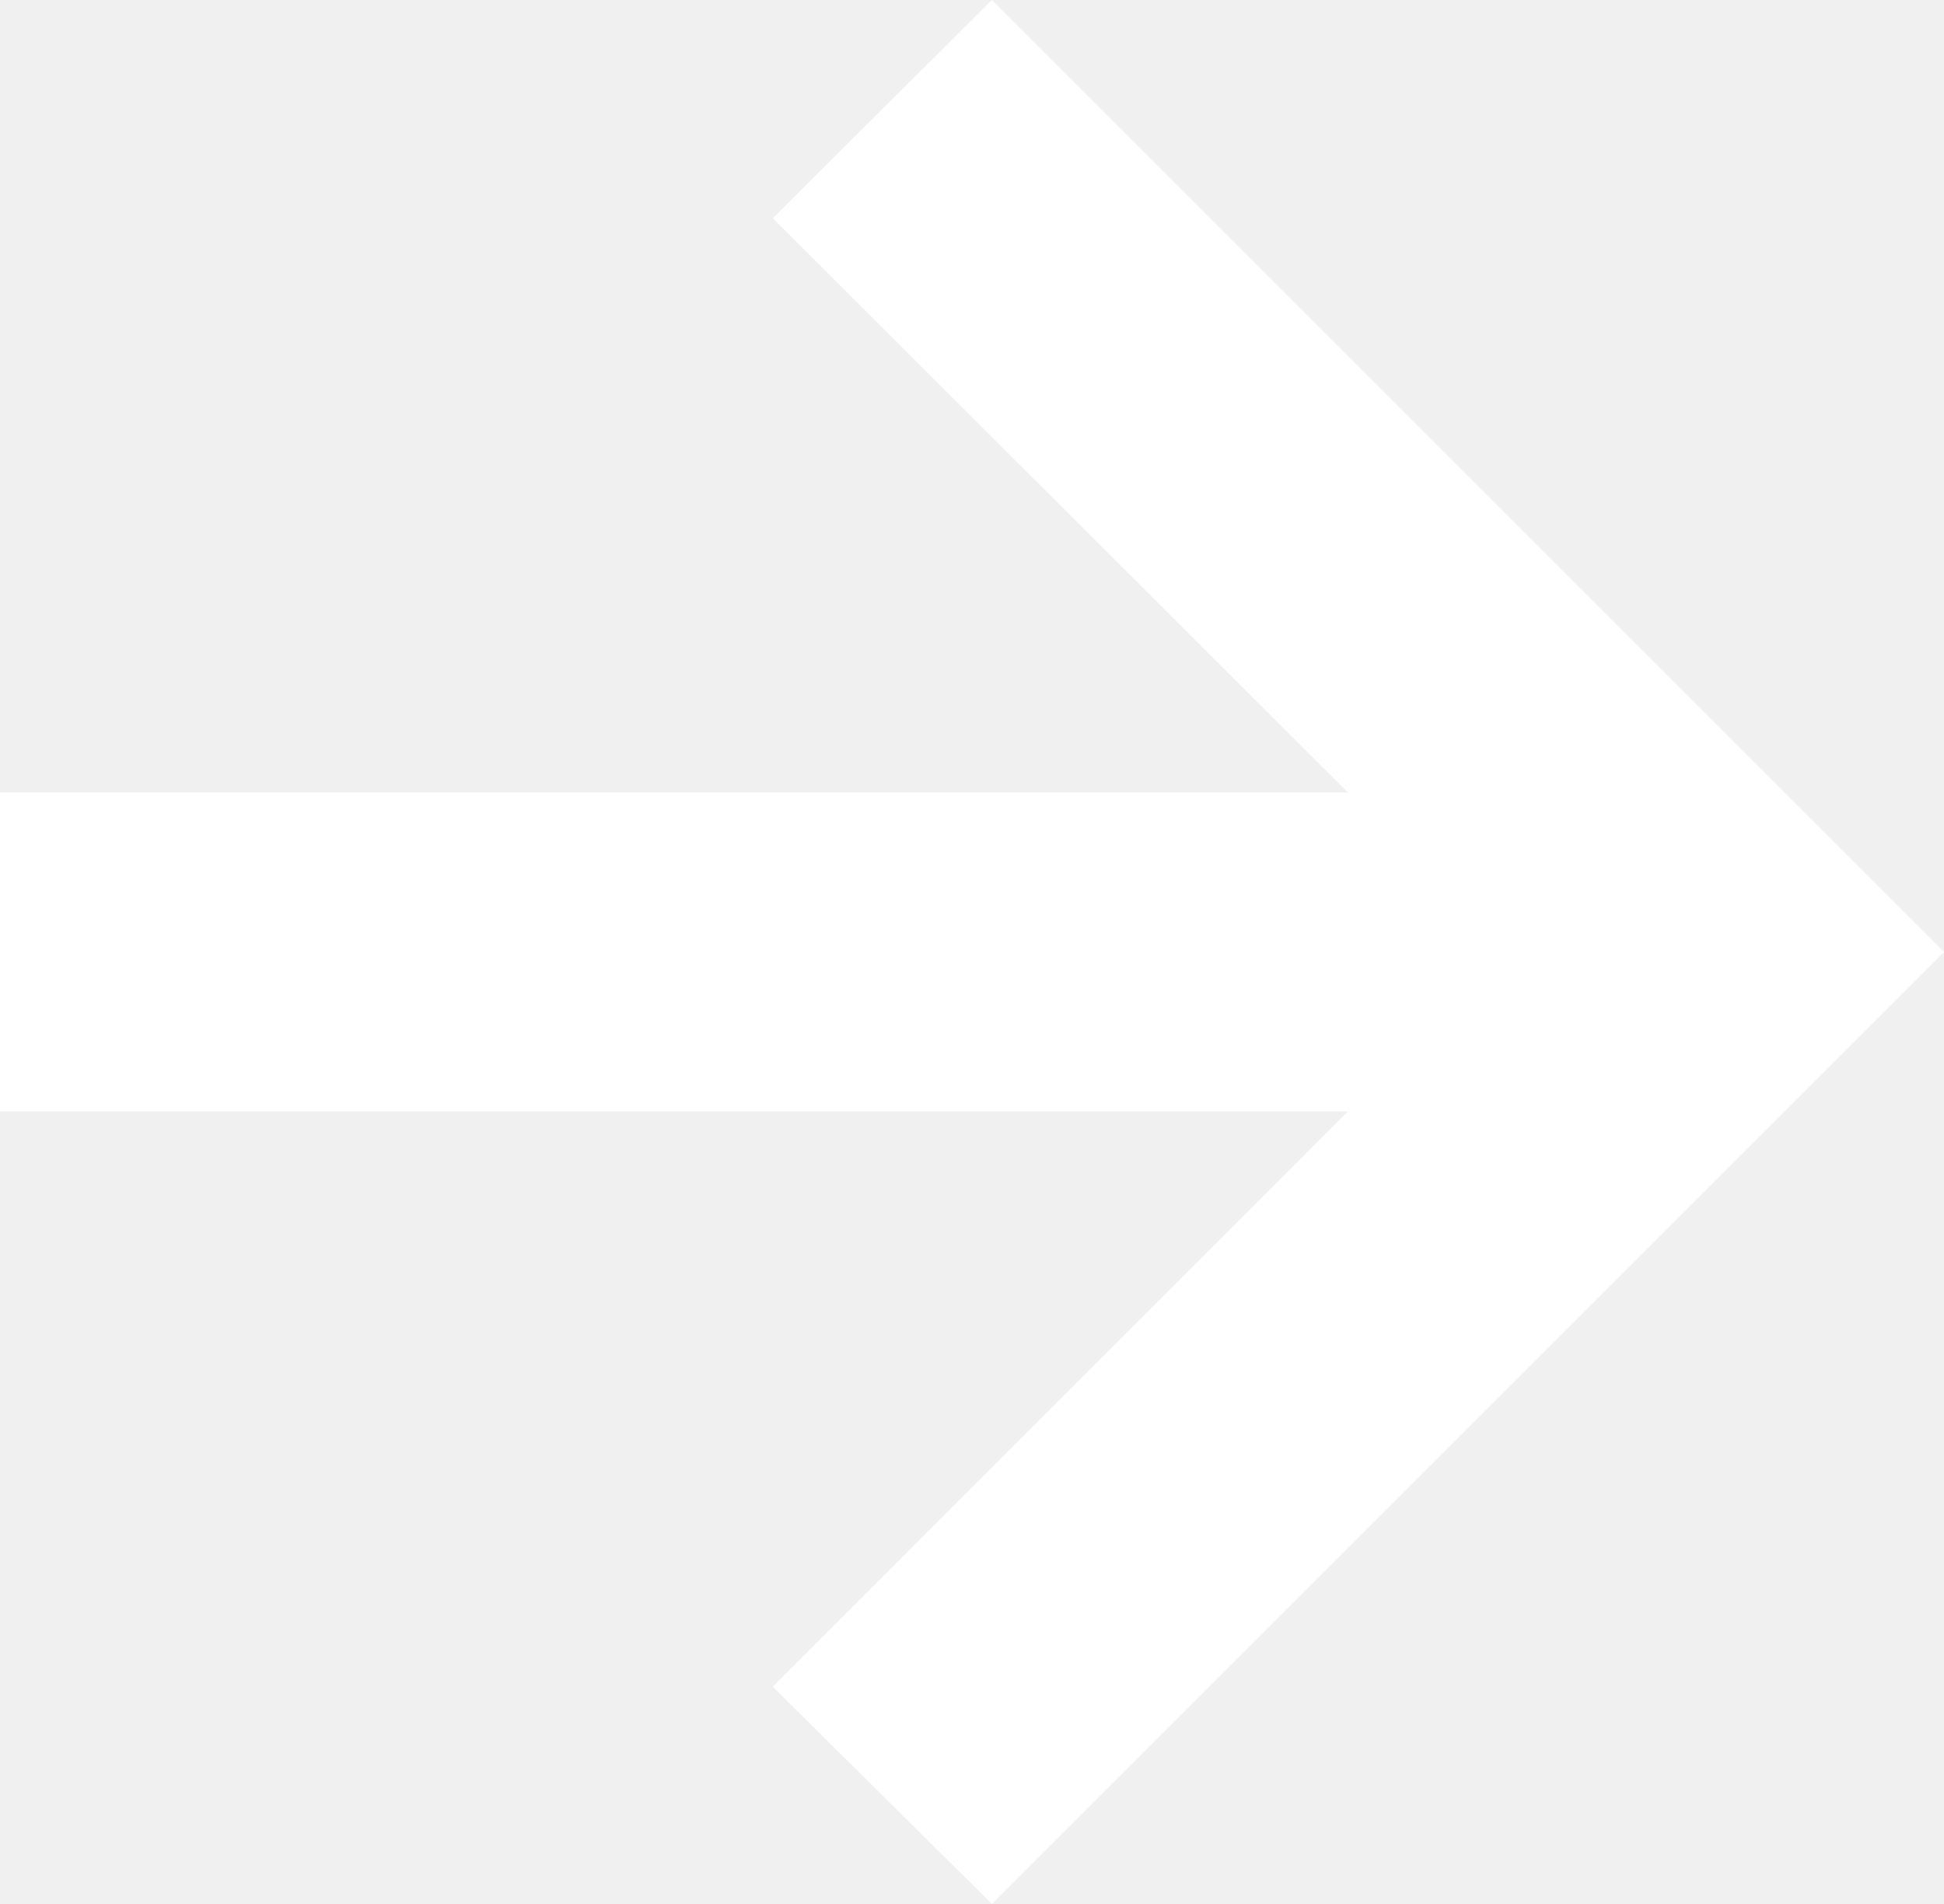
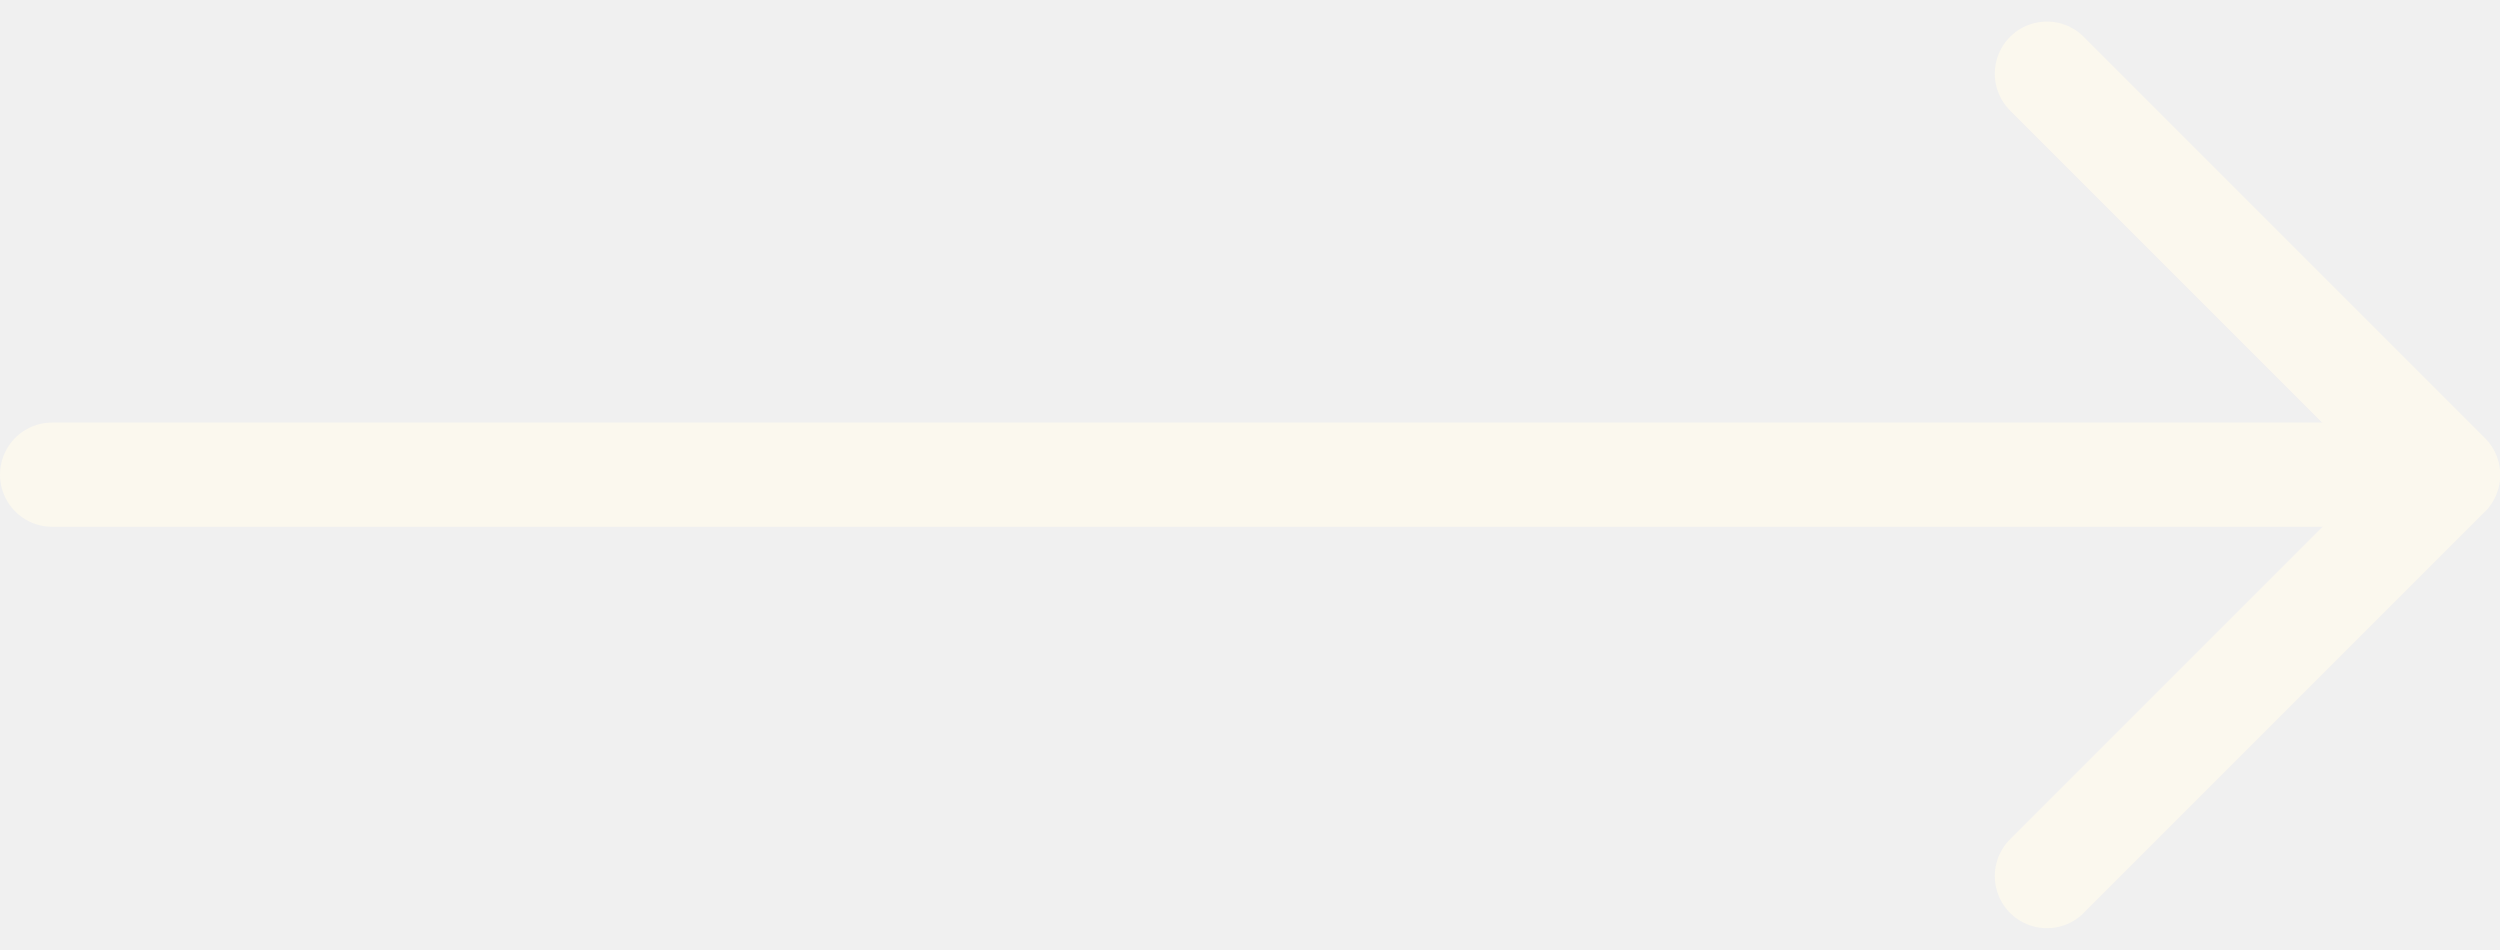
- <svg xmlns="http://www.w3.org/2000/svg" width="13.155" height="12.886" viewBox="0 0 13.155 12.886">
-   <path id="_-_" data-name="-&gt;" d="M6.712,12.886l-1.483-1.47L9.121,7.523H0V5.363H9.121L5.229,1.477,6.712,0l6.443,6.443Z" fill="#fff" />
+ <svg xmlns="http://www.w3.org/2000/svg" width="47.981" height="18.22" viewBox="0 0 47.981 18.22">
+   <g id="arrow-right" transform="translate(1 1.414)">
+     <line id="Line_7" data-name="Line 7" x2="45" transform="translate(0 7.696)" fill="none" stroke="#fbf8ee" stroke-linecap="round" stroke-linejoin="round" stroke-width="2" />
+     <path id="Path_115" data-name="Path 115" d="M12,5l7.7,7.7-7.7,7.7" transform="translate(26.285 -5)" fill="none" stroke="#fbf8ee" stroke-linecap="round" stroke-linejoin="round" stroke-width="2" />
+   </g>
</svg>
